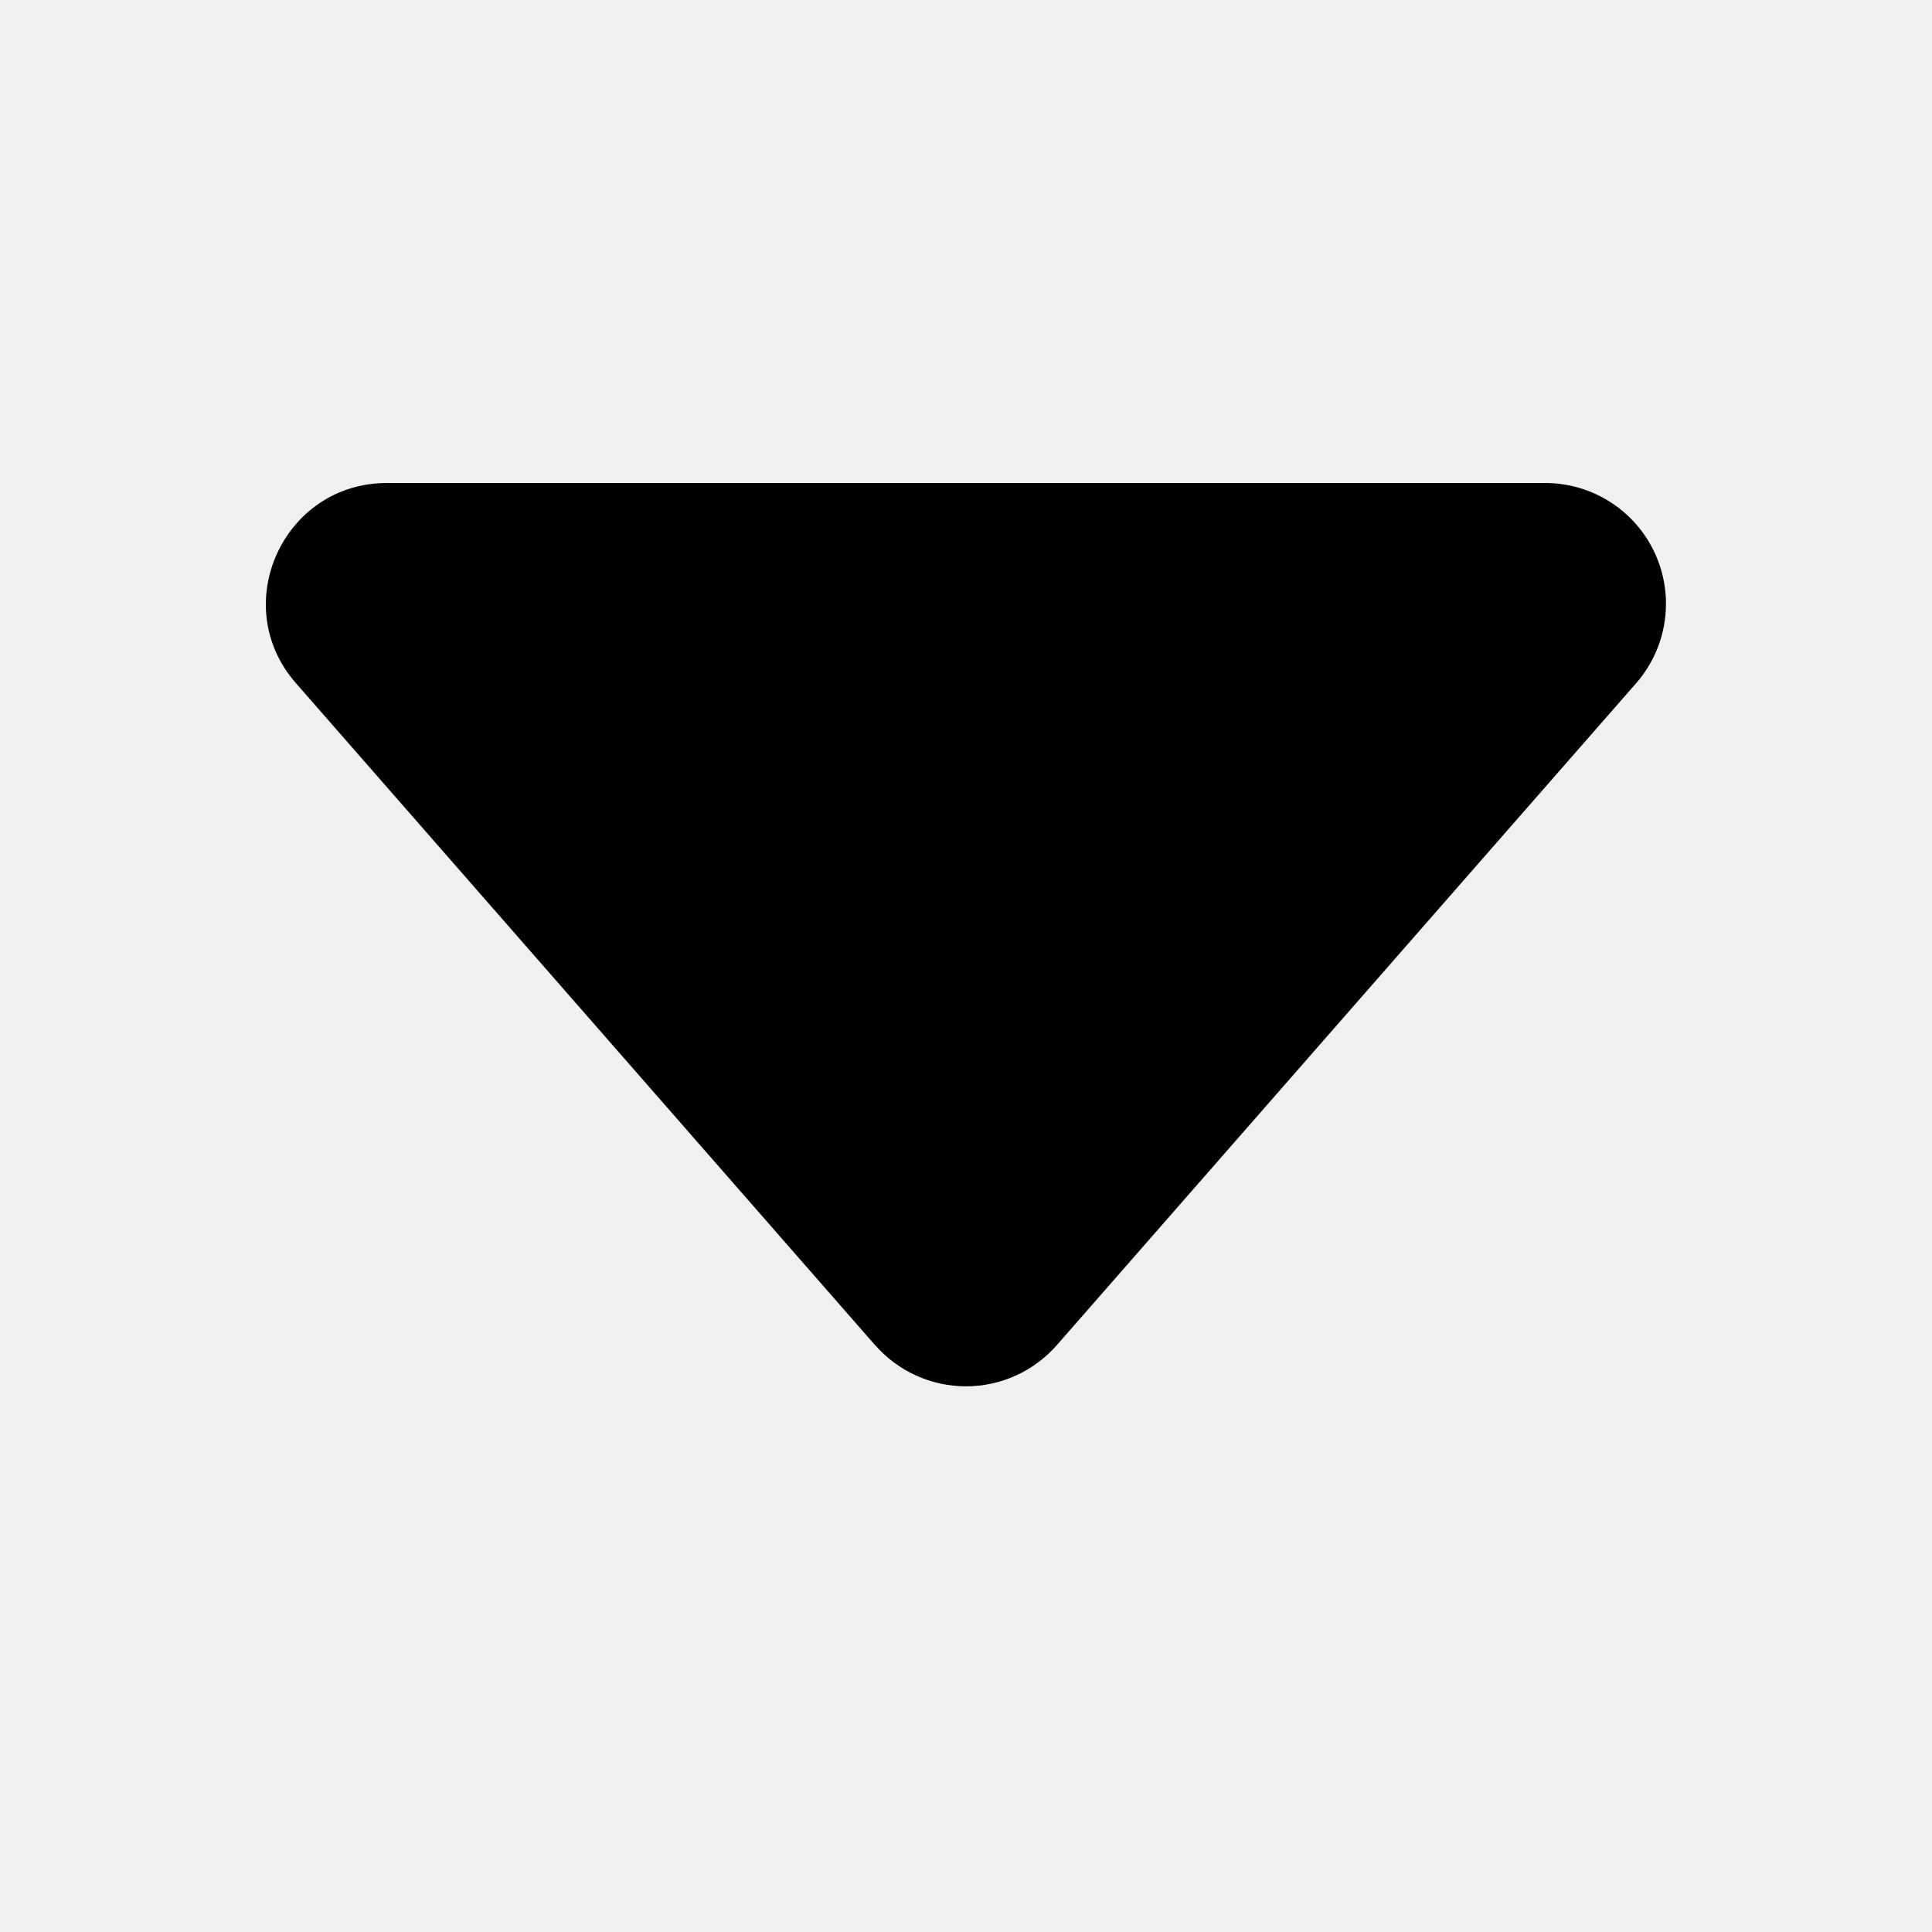
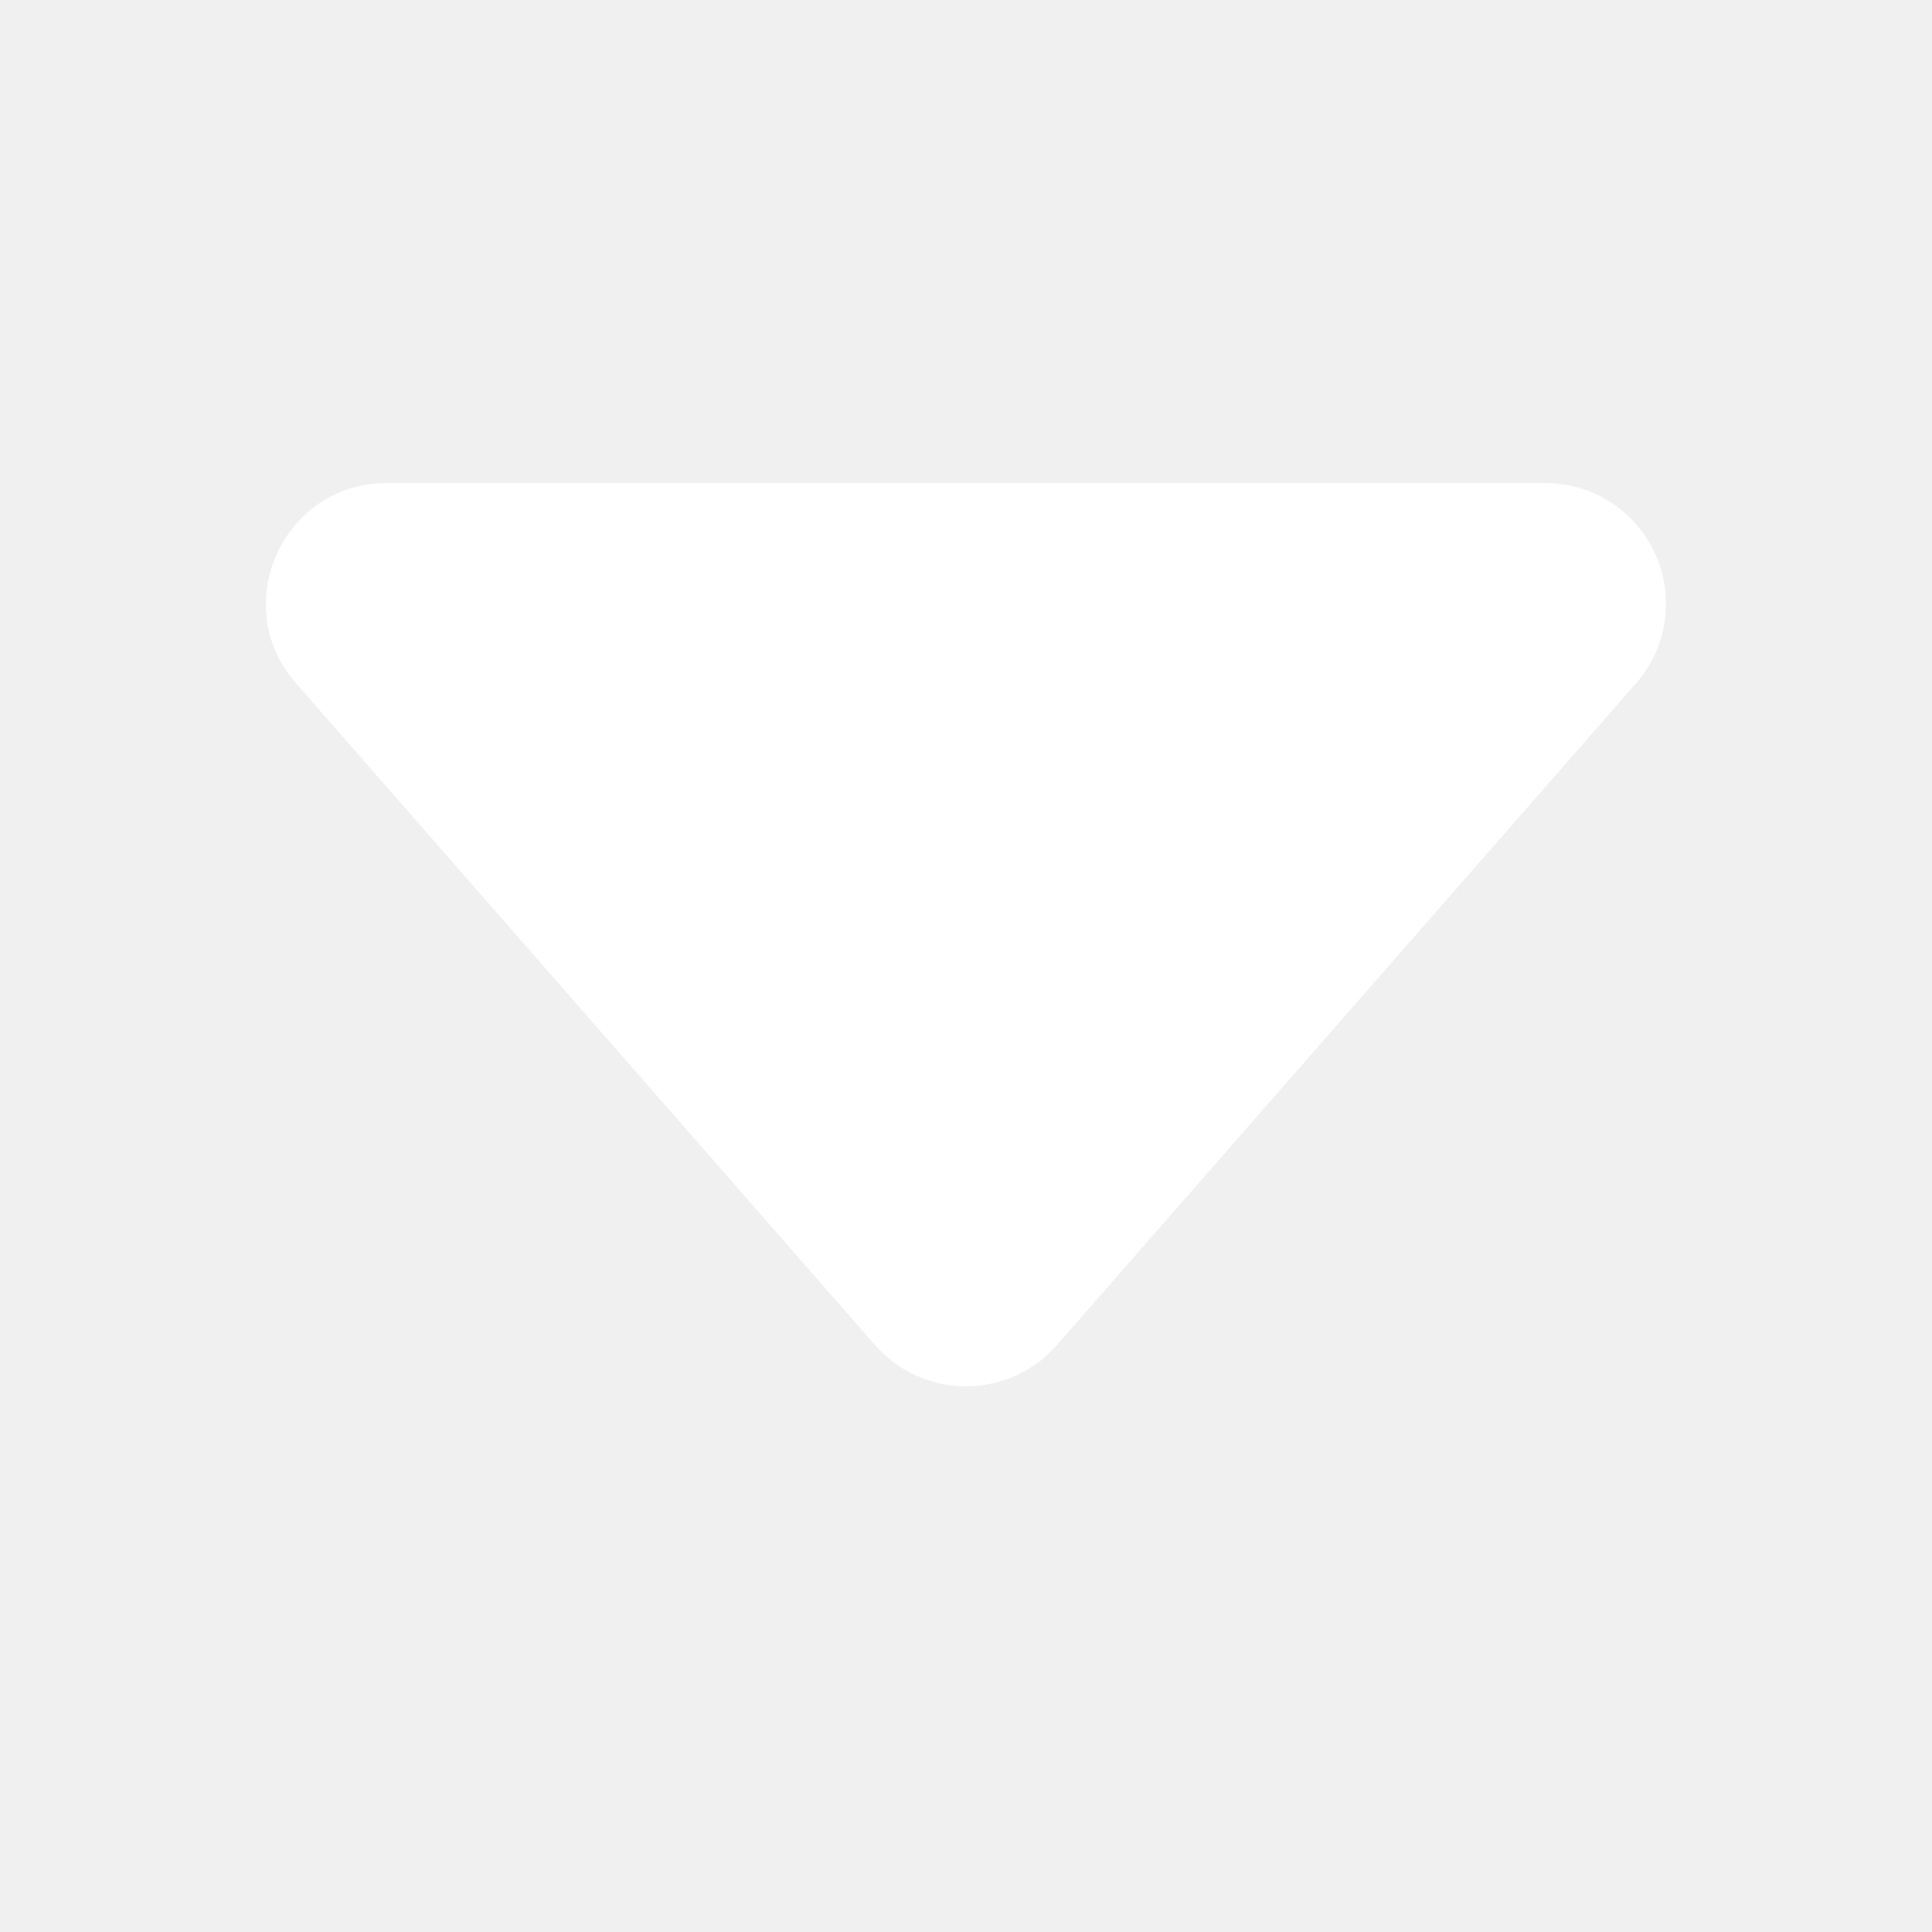
<svg xmlns="http://www.w3.org/2000/svg" width="16" height="16" fill="currentColor" class="bi bi-caret-down-fill" viewBox="0 0 16 16">
-   <path d="M7.247 11.14 2.451 5.658C1.885 5.013 2.345 4 3.204 4h9.592a1 1 0 0 1 .753 1.659l-4.796 5.48a1 1 0 0 1-1.506 0z" />
+   <path fill="#fff" d="M7.247 11.14 2.451 5.658C1.885 5.013 2.345 4 3.204 4h9.592a1 1 0 0 1 .753 1.659l-4.796 5.48a1 1 0 0 1-1.506 0z" />
</svg>
